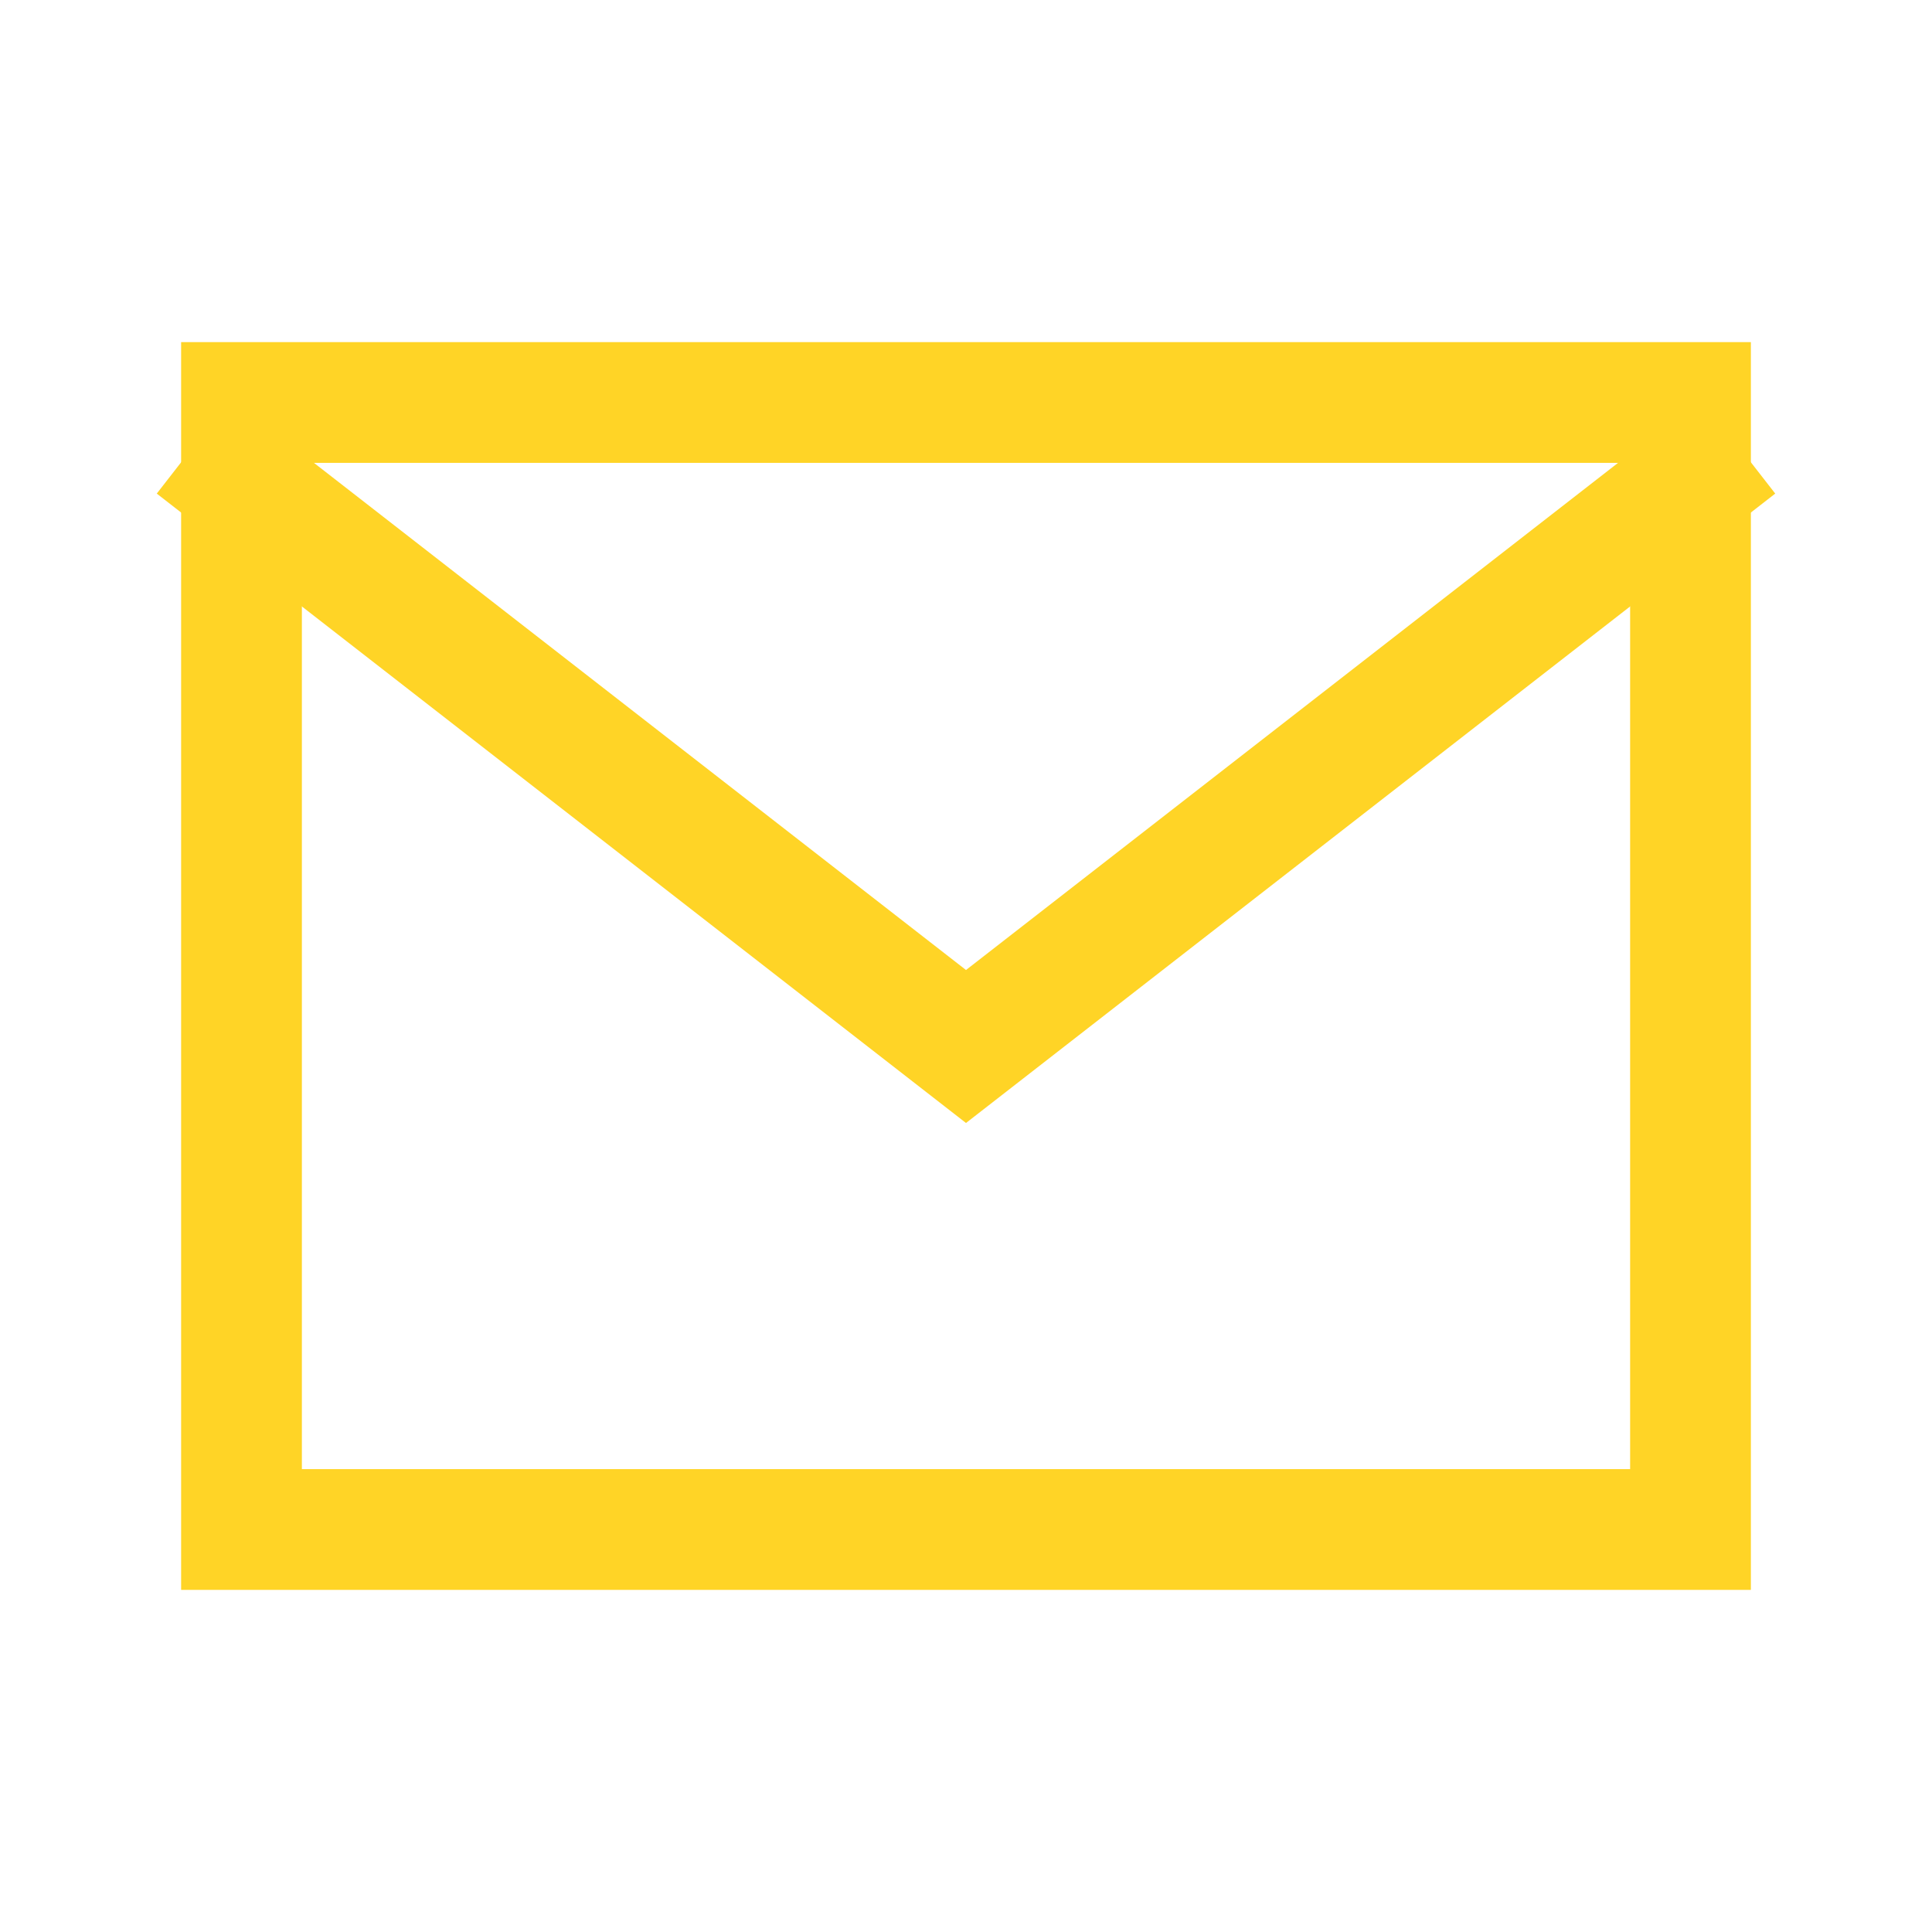
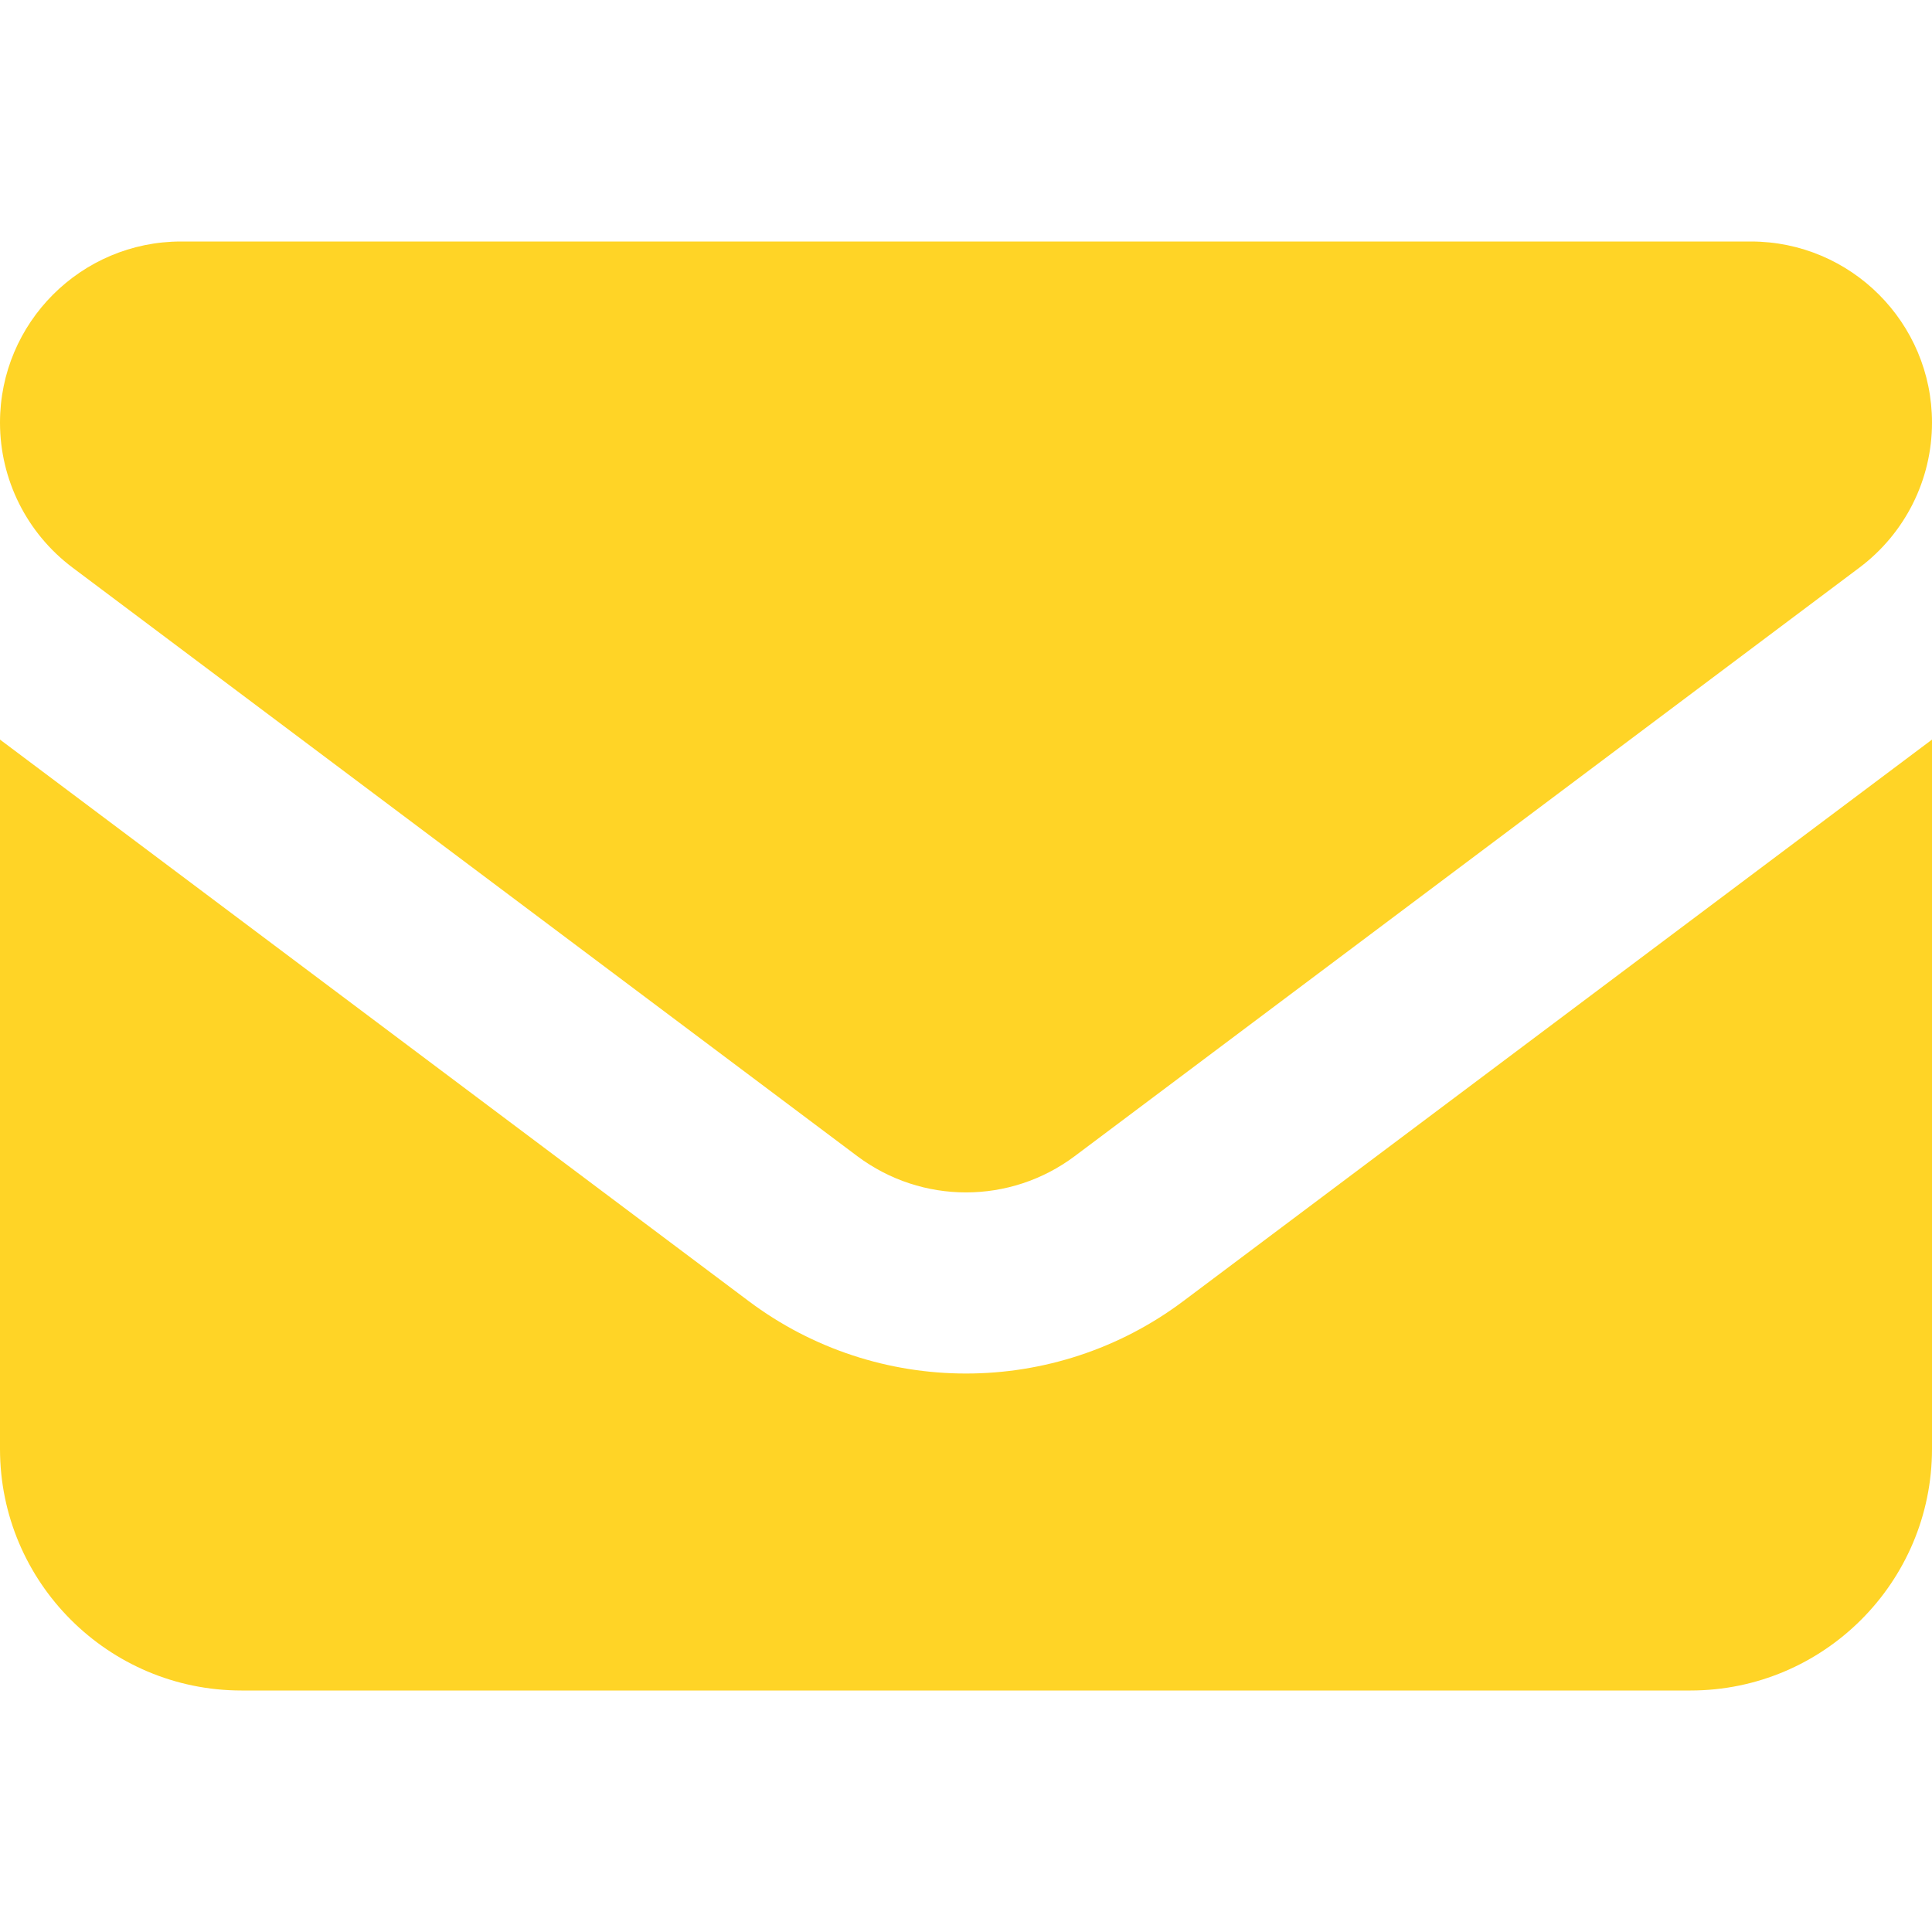
- <svg xmlns="http://www.w3.org/2000/svg" width="24" height="24" viewBox="0 0 24 24" fill="none" stroke="#FFD426" stroke-width="1.5" stroke-linecap="square" stroke-linejoin="miter">
-   <path d="M3 5h18v14H3Z" />
-   <path d="m3 6 9 7 9-7" />
+ <svg xmlns="http://www.w3.org/2000/svg" width="24" height="24" viewBox="0 0 512 512" fill="#FFD426">
+   <path d="M48 64c-26.5 0-48 21.5-48 48 0 15.1 7.1 29.3 19.2 38.4l208 156c17.1 12.8 40.5 12.8 57.6 0l208-156c12.1-9.1 19.2-23.3 19.2-38.4 0-26.5-21.5-48-48-48L48 64zM0 196L0 384c0 35.3 28.7 64 64 64l384 0c35.3 0 64-28.7 64-64l0-188-198.4 148.8c-34.1 25.6-81.1 25.6-115.2 0L0 196z" />
</svg>
